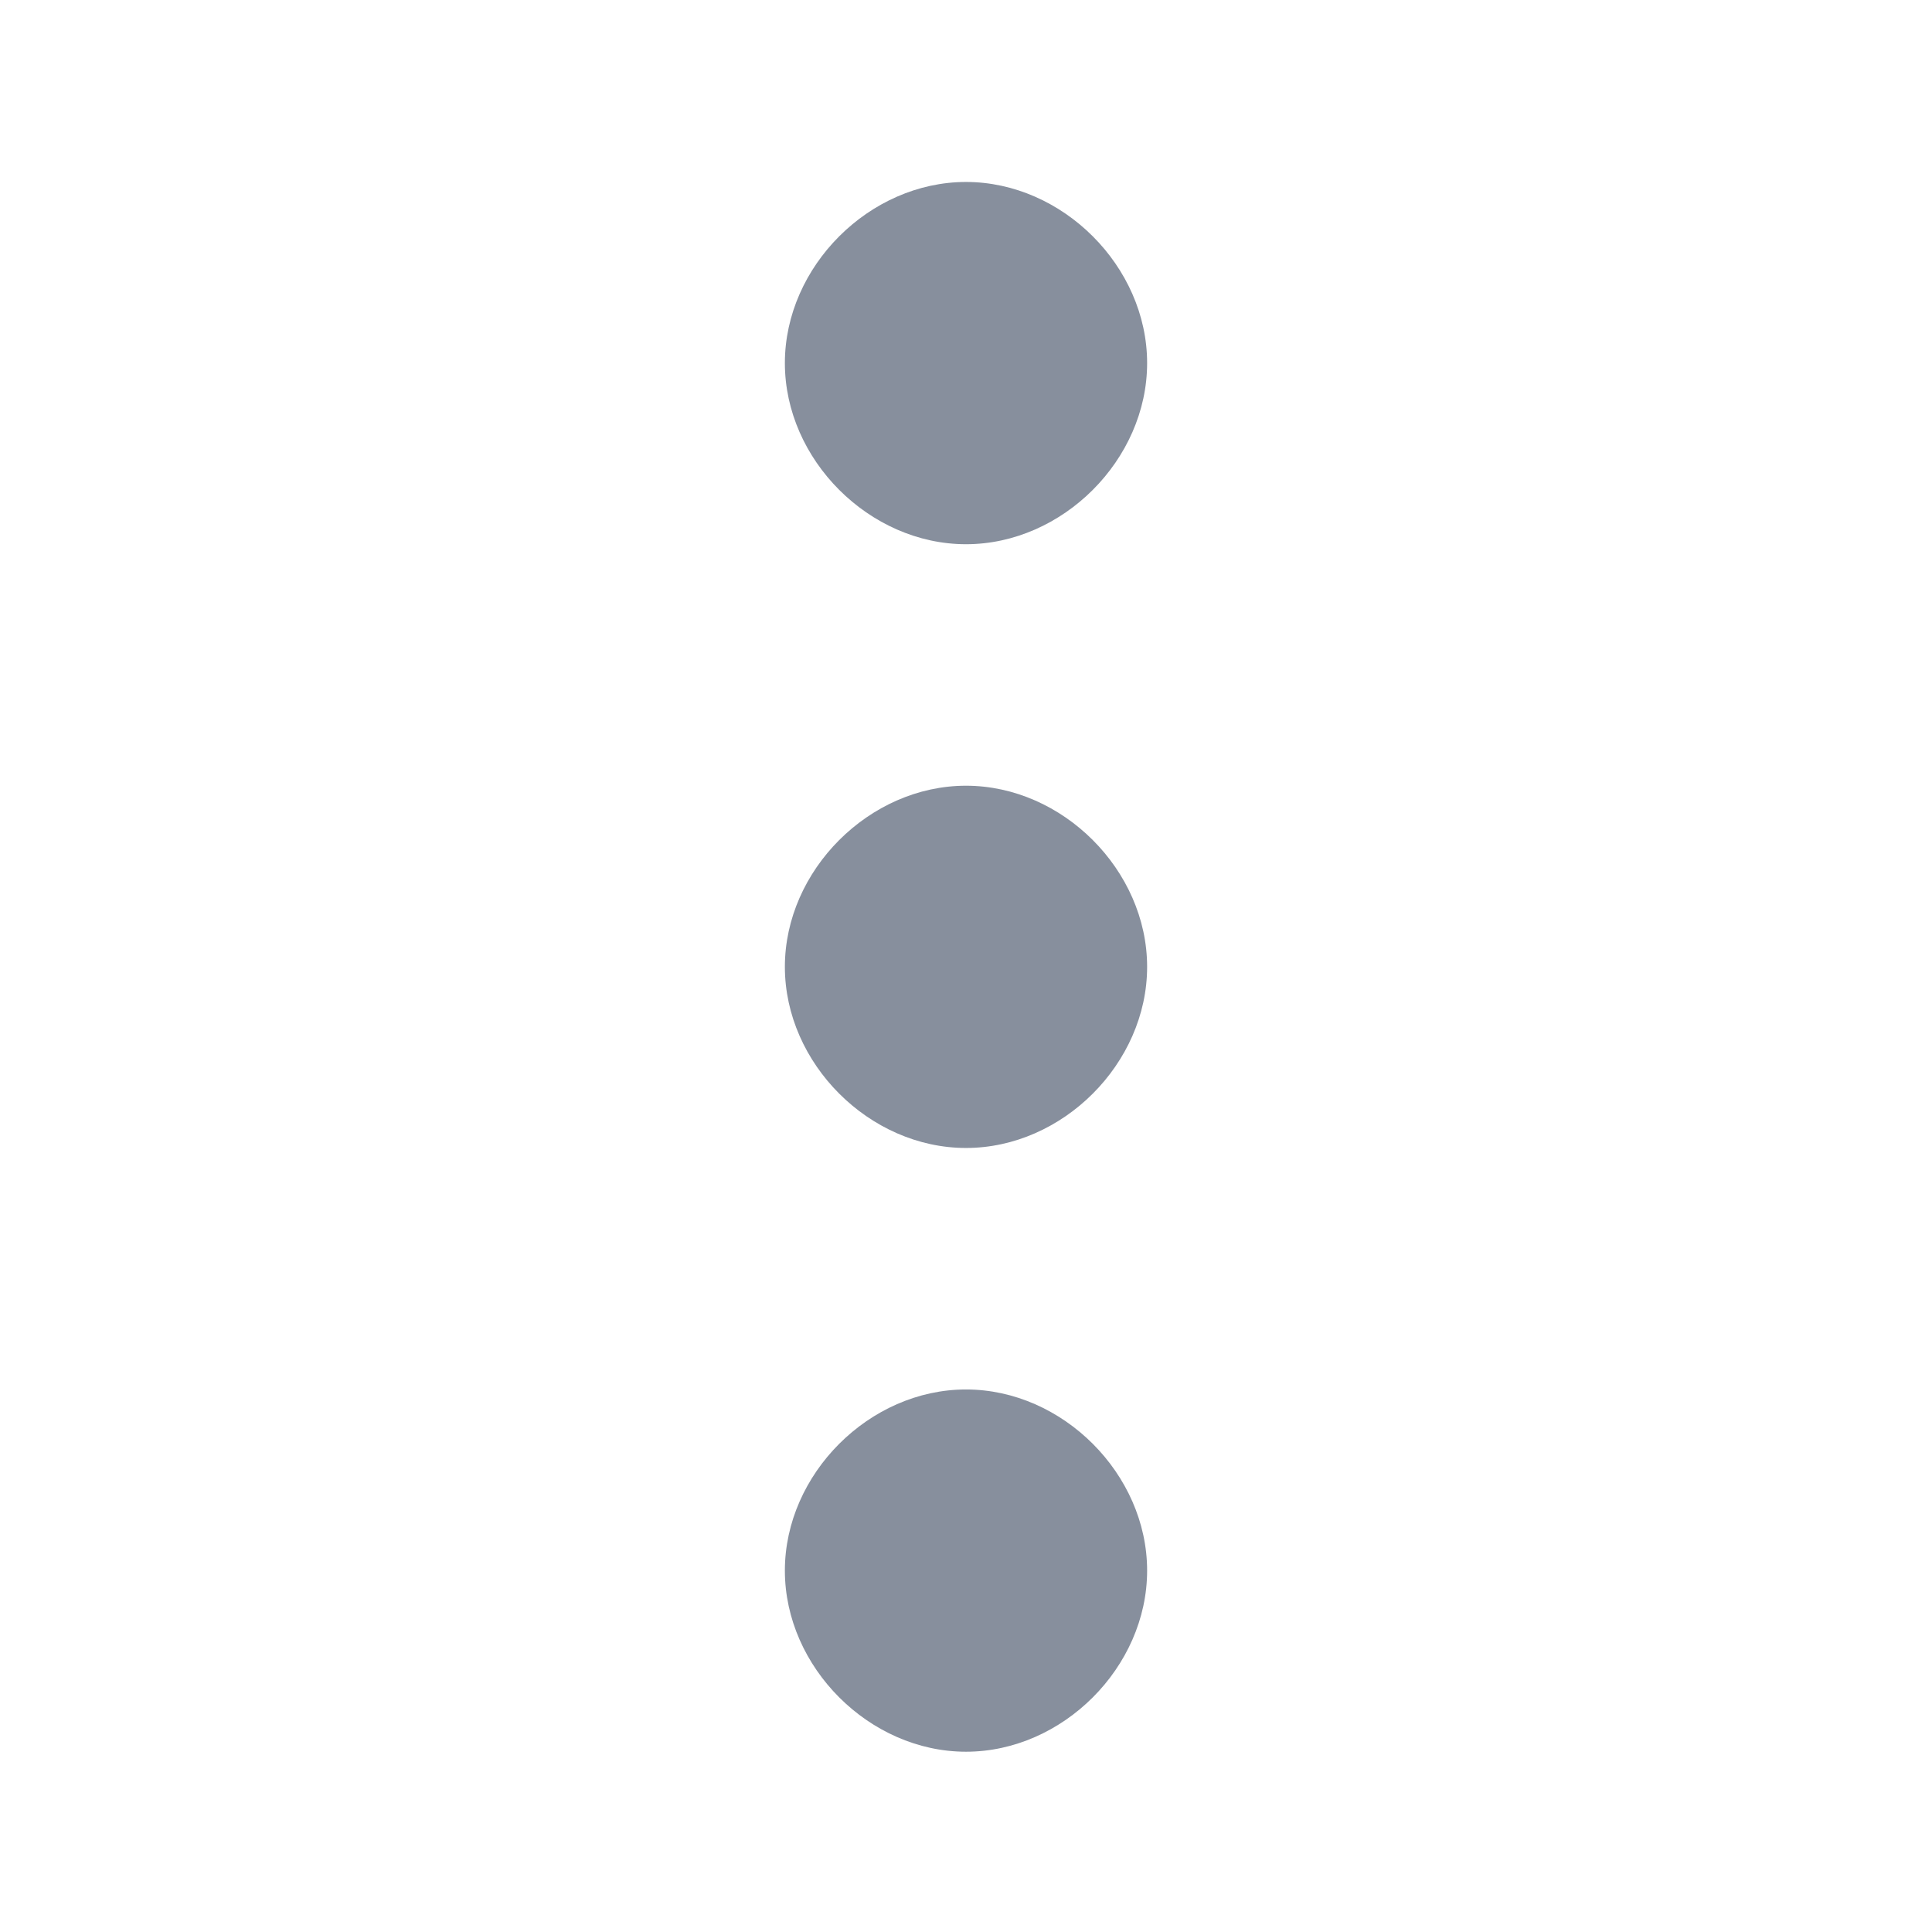
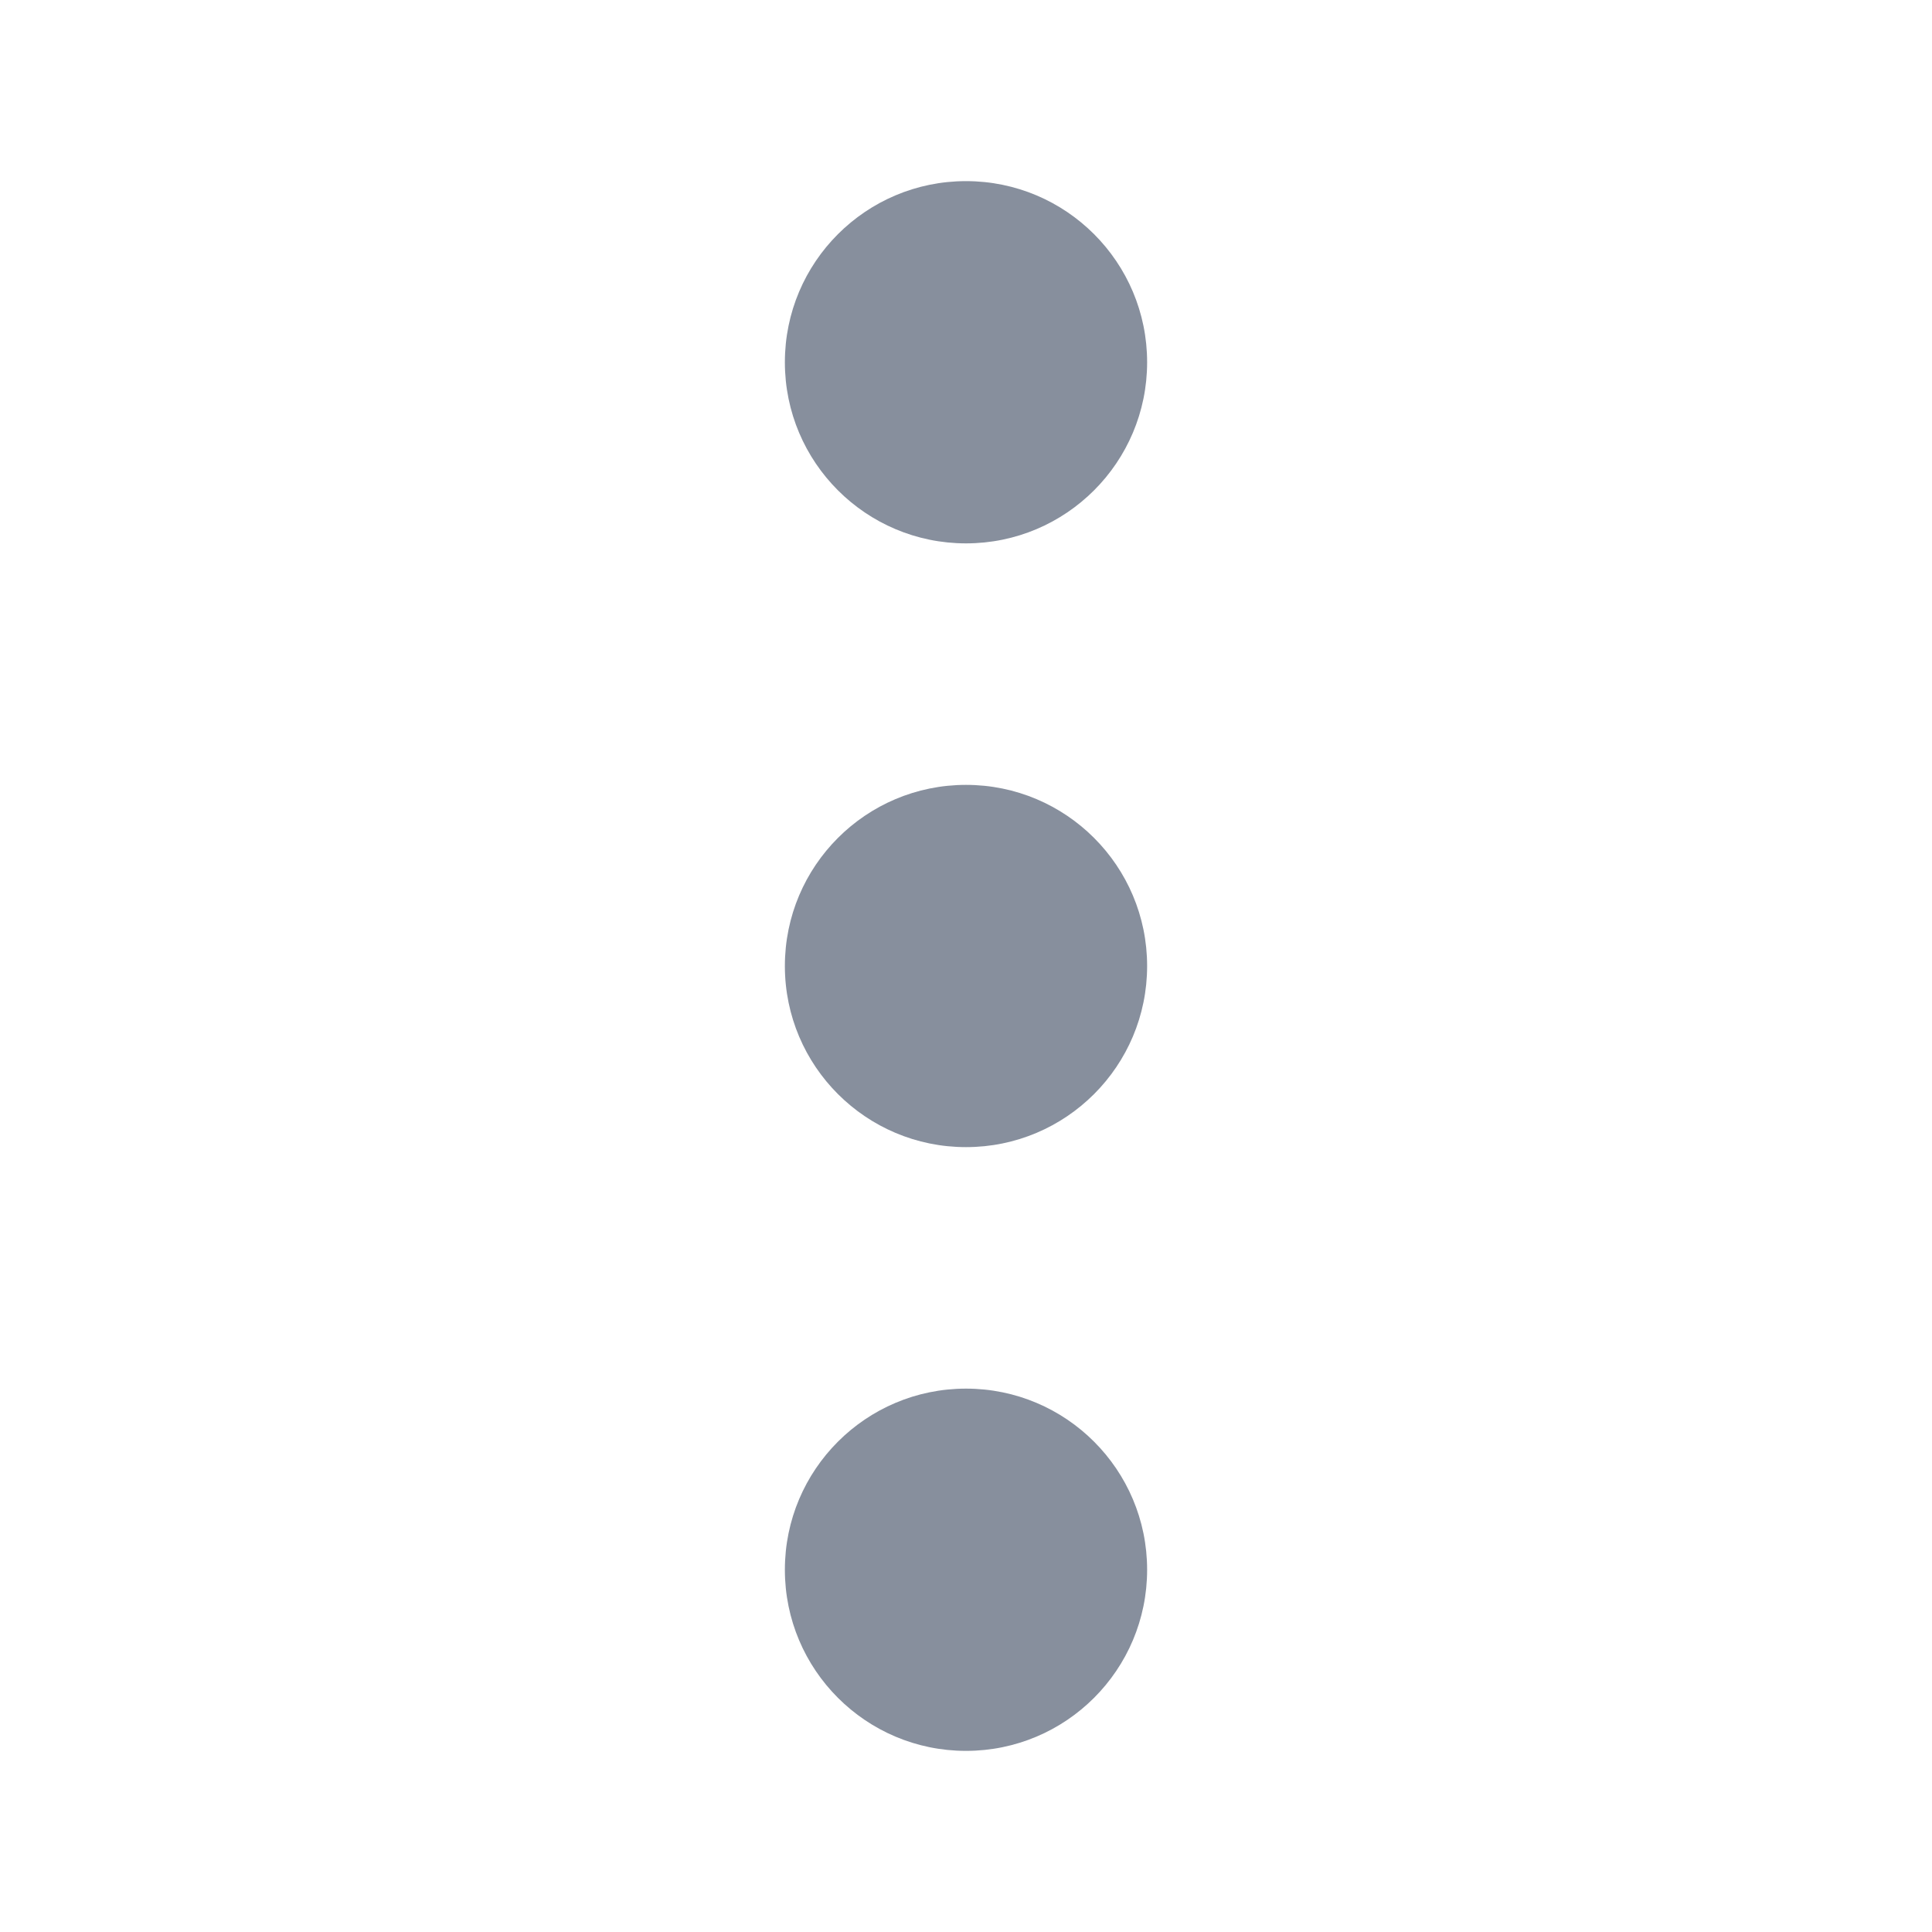
- <svg xmlns="http://www.w3.org/2000/svg" version="1.1" id="Layer_1" x="0px" y="0px" viewBox="0 0 16 16" style="enable-background:new 0 0 16 16;" xml:space="preserve">
-   <style type="text/css">
- 	.st0{fill:none;}
- 	.st1{fill:#878F9D;}
- </style>
+ <svg xmlns="http://www.w3.org/2000/svg" width="16" height="16" viewBox="0 0 16 16">
  <g transform="translate(4 2.607)">
-     <rect x="-4" y="-2.6" class="st0" width="16" height="16" />
-     <path class="st1" d="M2.5,10.4c0-0.8,0.7-1.5,1.5-1.5s1.5,0.7,1.5,1.5S4.8,11.9,4,11.9S2.5,11.2,2.5,10.4z M2.5,5.4   c0-0.8,0.7-1.5,1.5-1.5s1.5,0.7,1.5,1.5S4.8,6.9,4,6.9S2.5,6.2,2.5,5.4L2.5,5.4z M2.5,0.4c0-0.8,0.7-1.5,1.5-1.5s1.5,0.7,1.5,1.5   S4.8,1.9,4,1.9S2.5,1.2,2.5,0.4z" />
+     <rect width="16" height="16" transform="translate(-4 -2.607)" fill="none" />
+     <path d="M22988,20936.893a1.5,1.5,0,1,1,1.5,1.5A1.5,1.5,0,0,1,22988,20936.893Zm0-5a1.5,1.5,0,1,1,1.5,1.5A1.5,1.5,0,0,1,22988,20931.895Zm0-5a1.5,1.5,0,1,1,1.5,1.5A1.5,1.5,0,0,1,22988,20926.893Z" transform="translate(-22985.5 -20926.5)" fill="#878f9d" />
  </g>
</svg>
